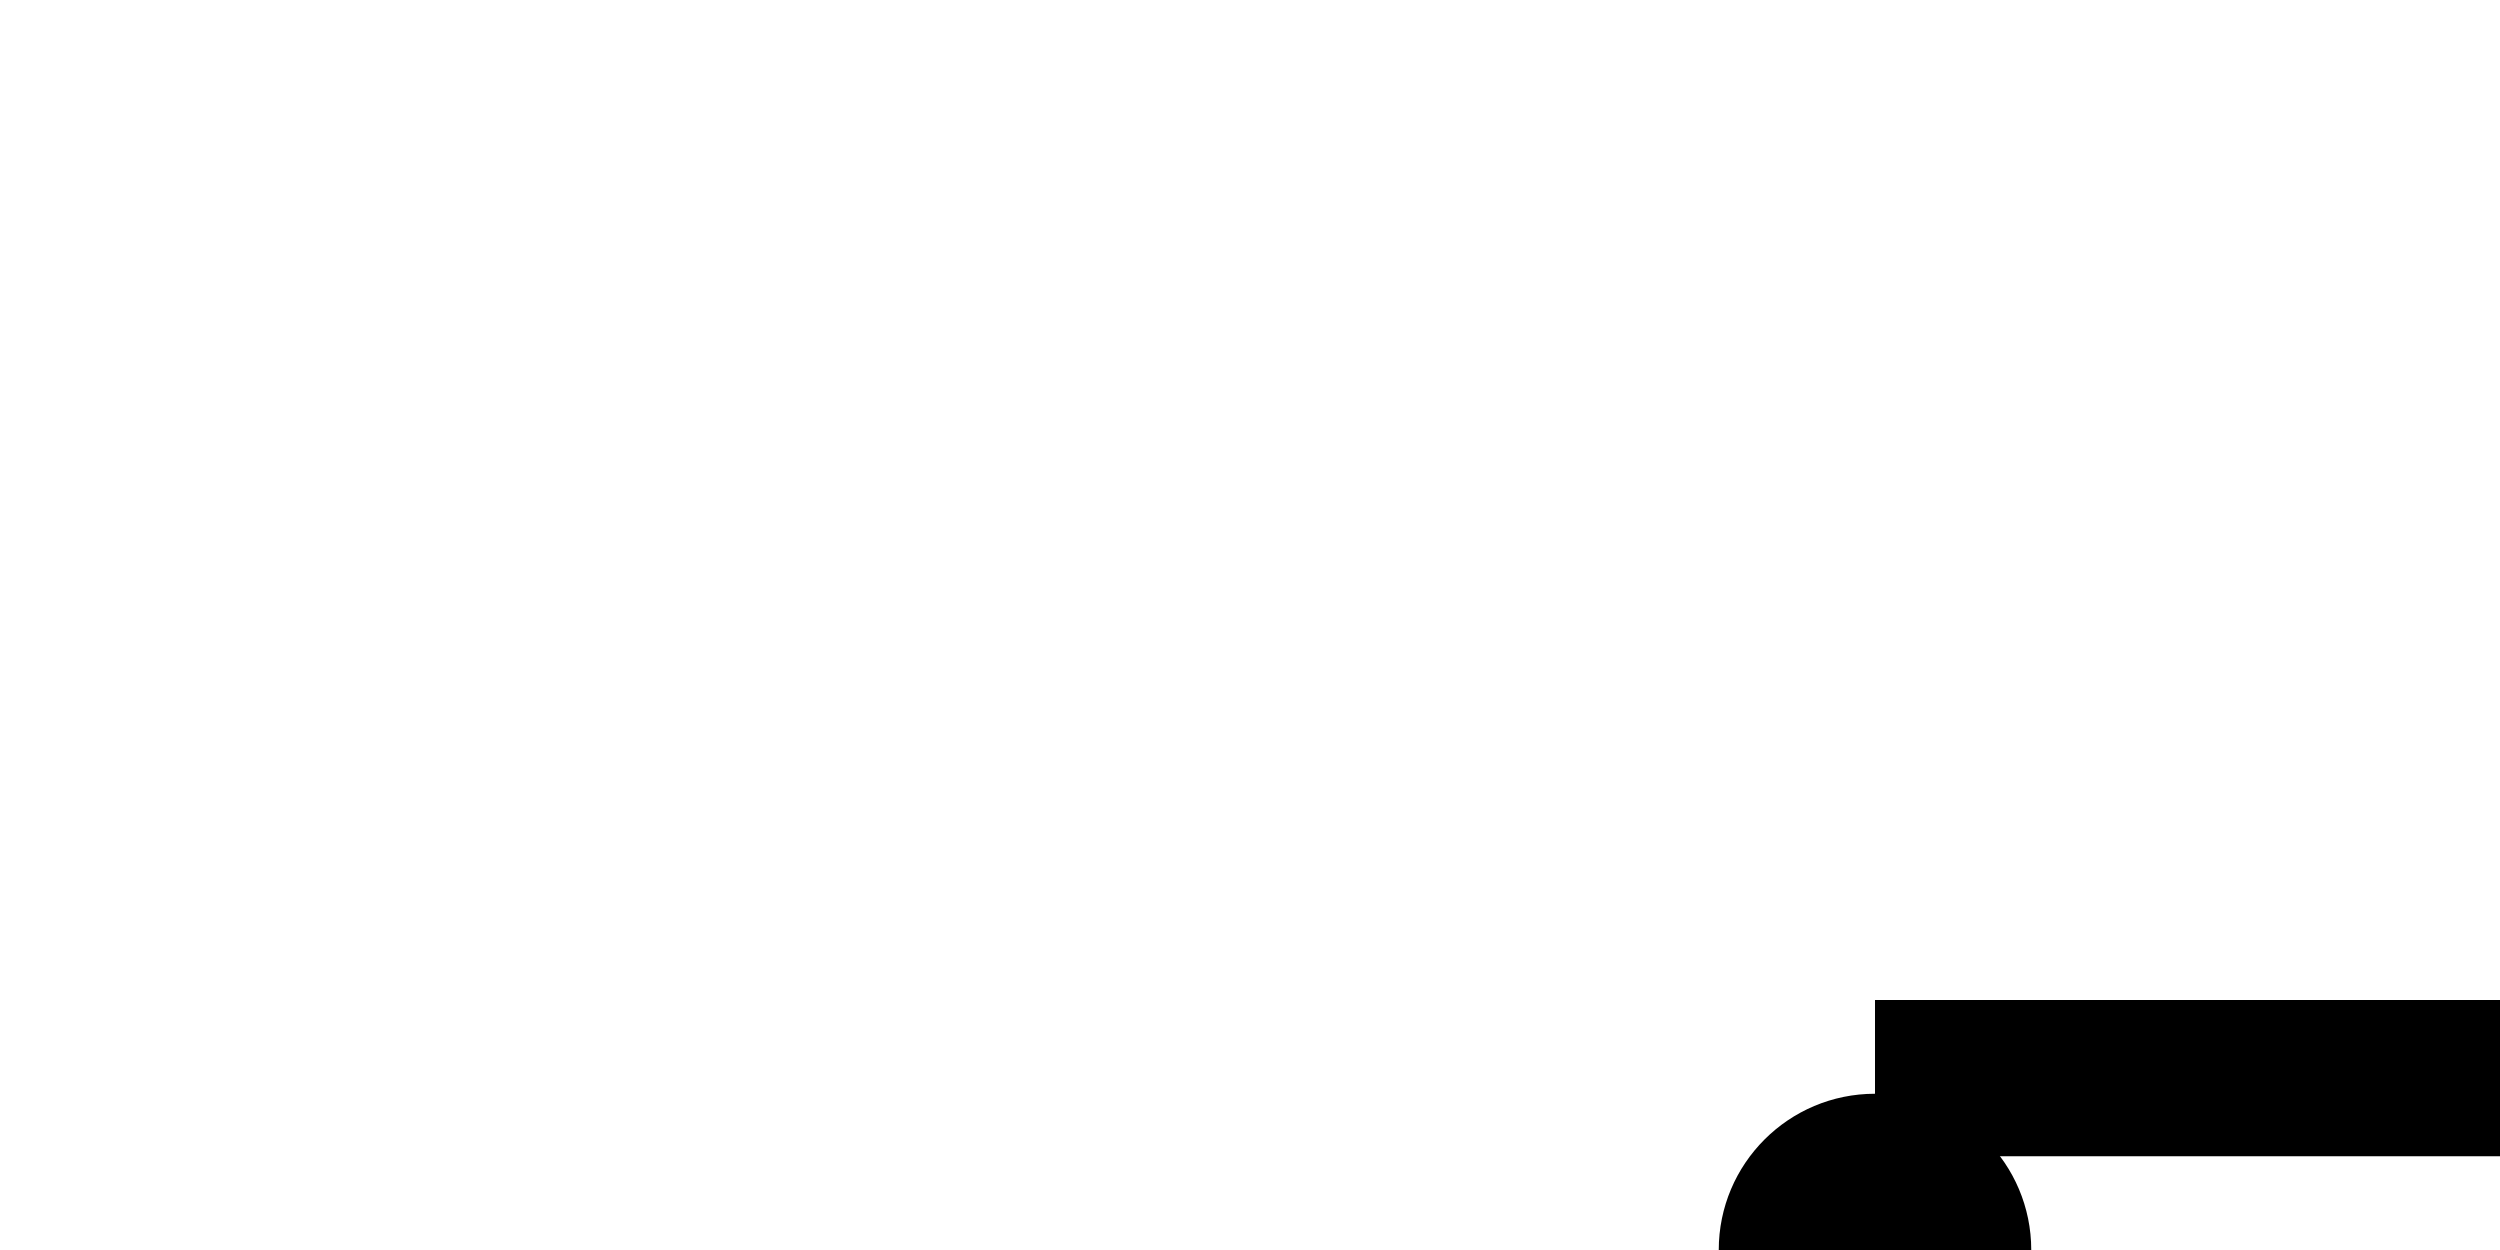
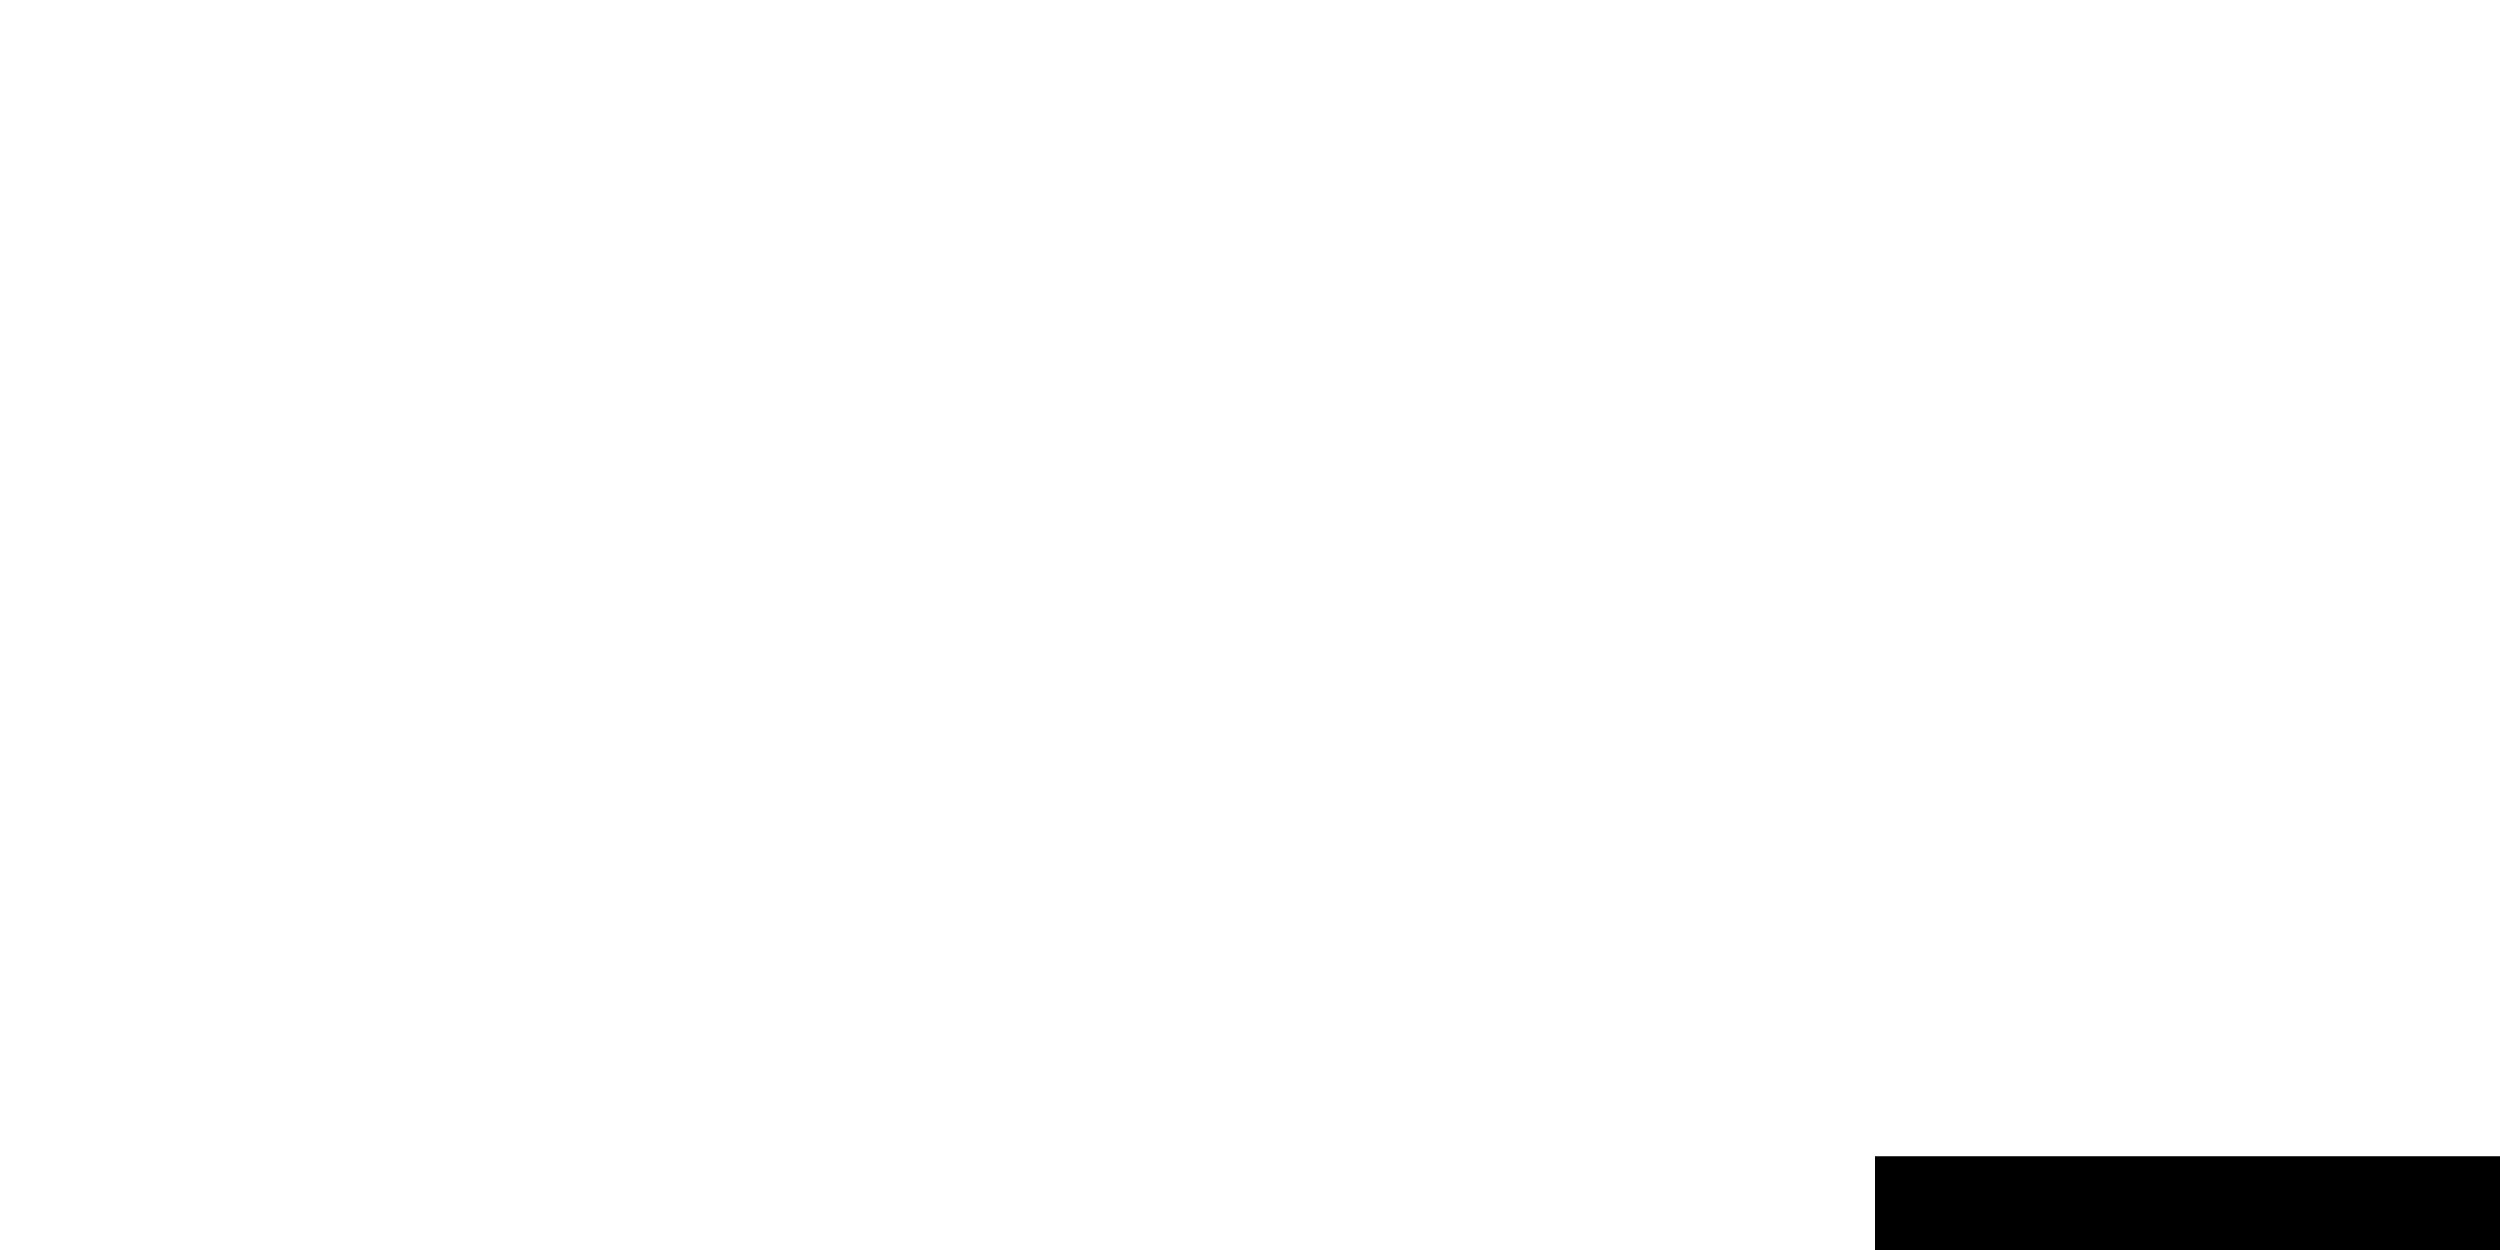
<svg xmlns="http://www.w3.org/2000/svg" viewBox="0 0 400 200" class="responsive-svg">
  <rect width="100%" height="100%" fill="white" />
-   <rect x="300" y="160" width="100" height="25" fill="black" />
-   <circle cx="300" cy="200" r="25" fill="black" />
+   <rect x="300" y="185" width="100" height="25" fill="black" />
+   <circle cx="300" cy="225" r="25" fill="black" />
</svg>
